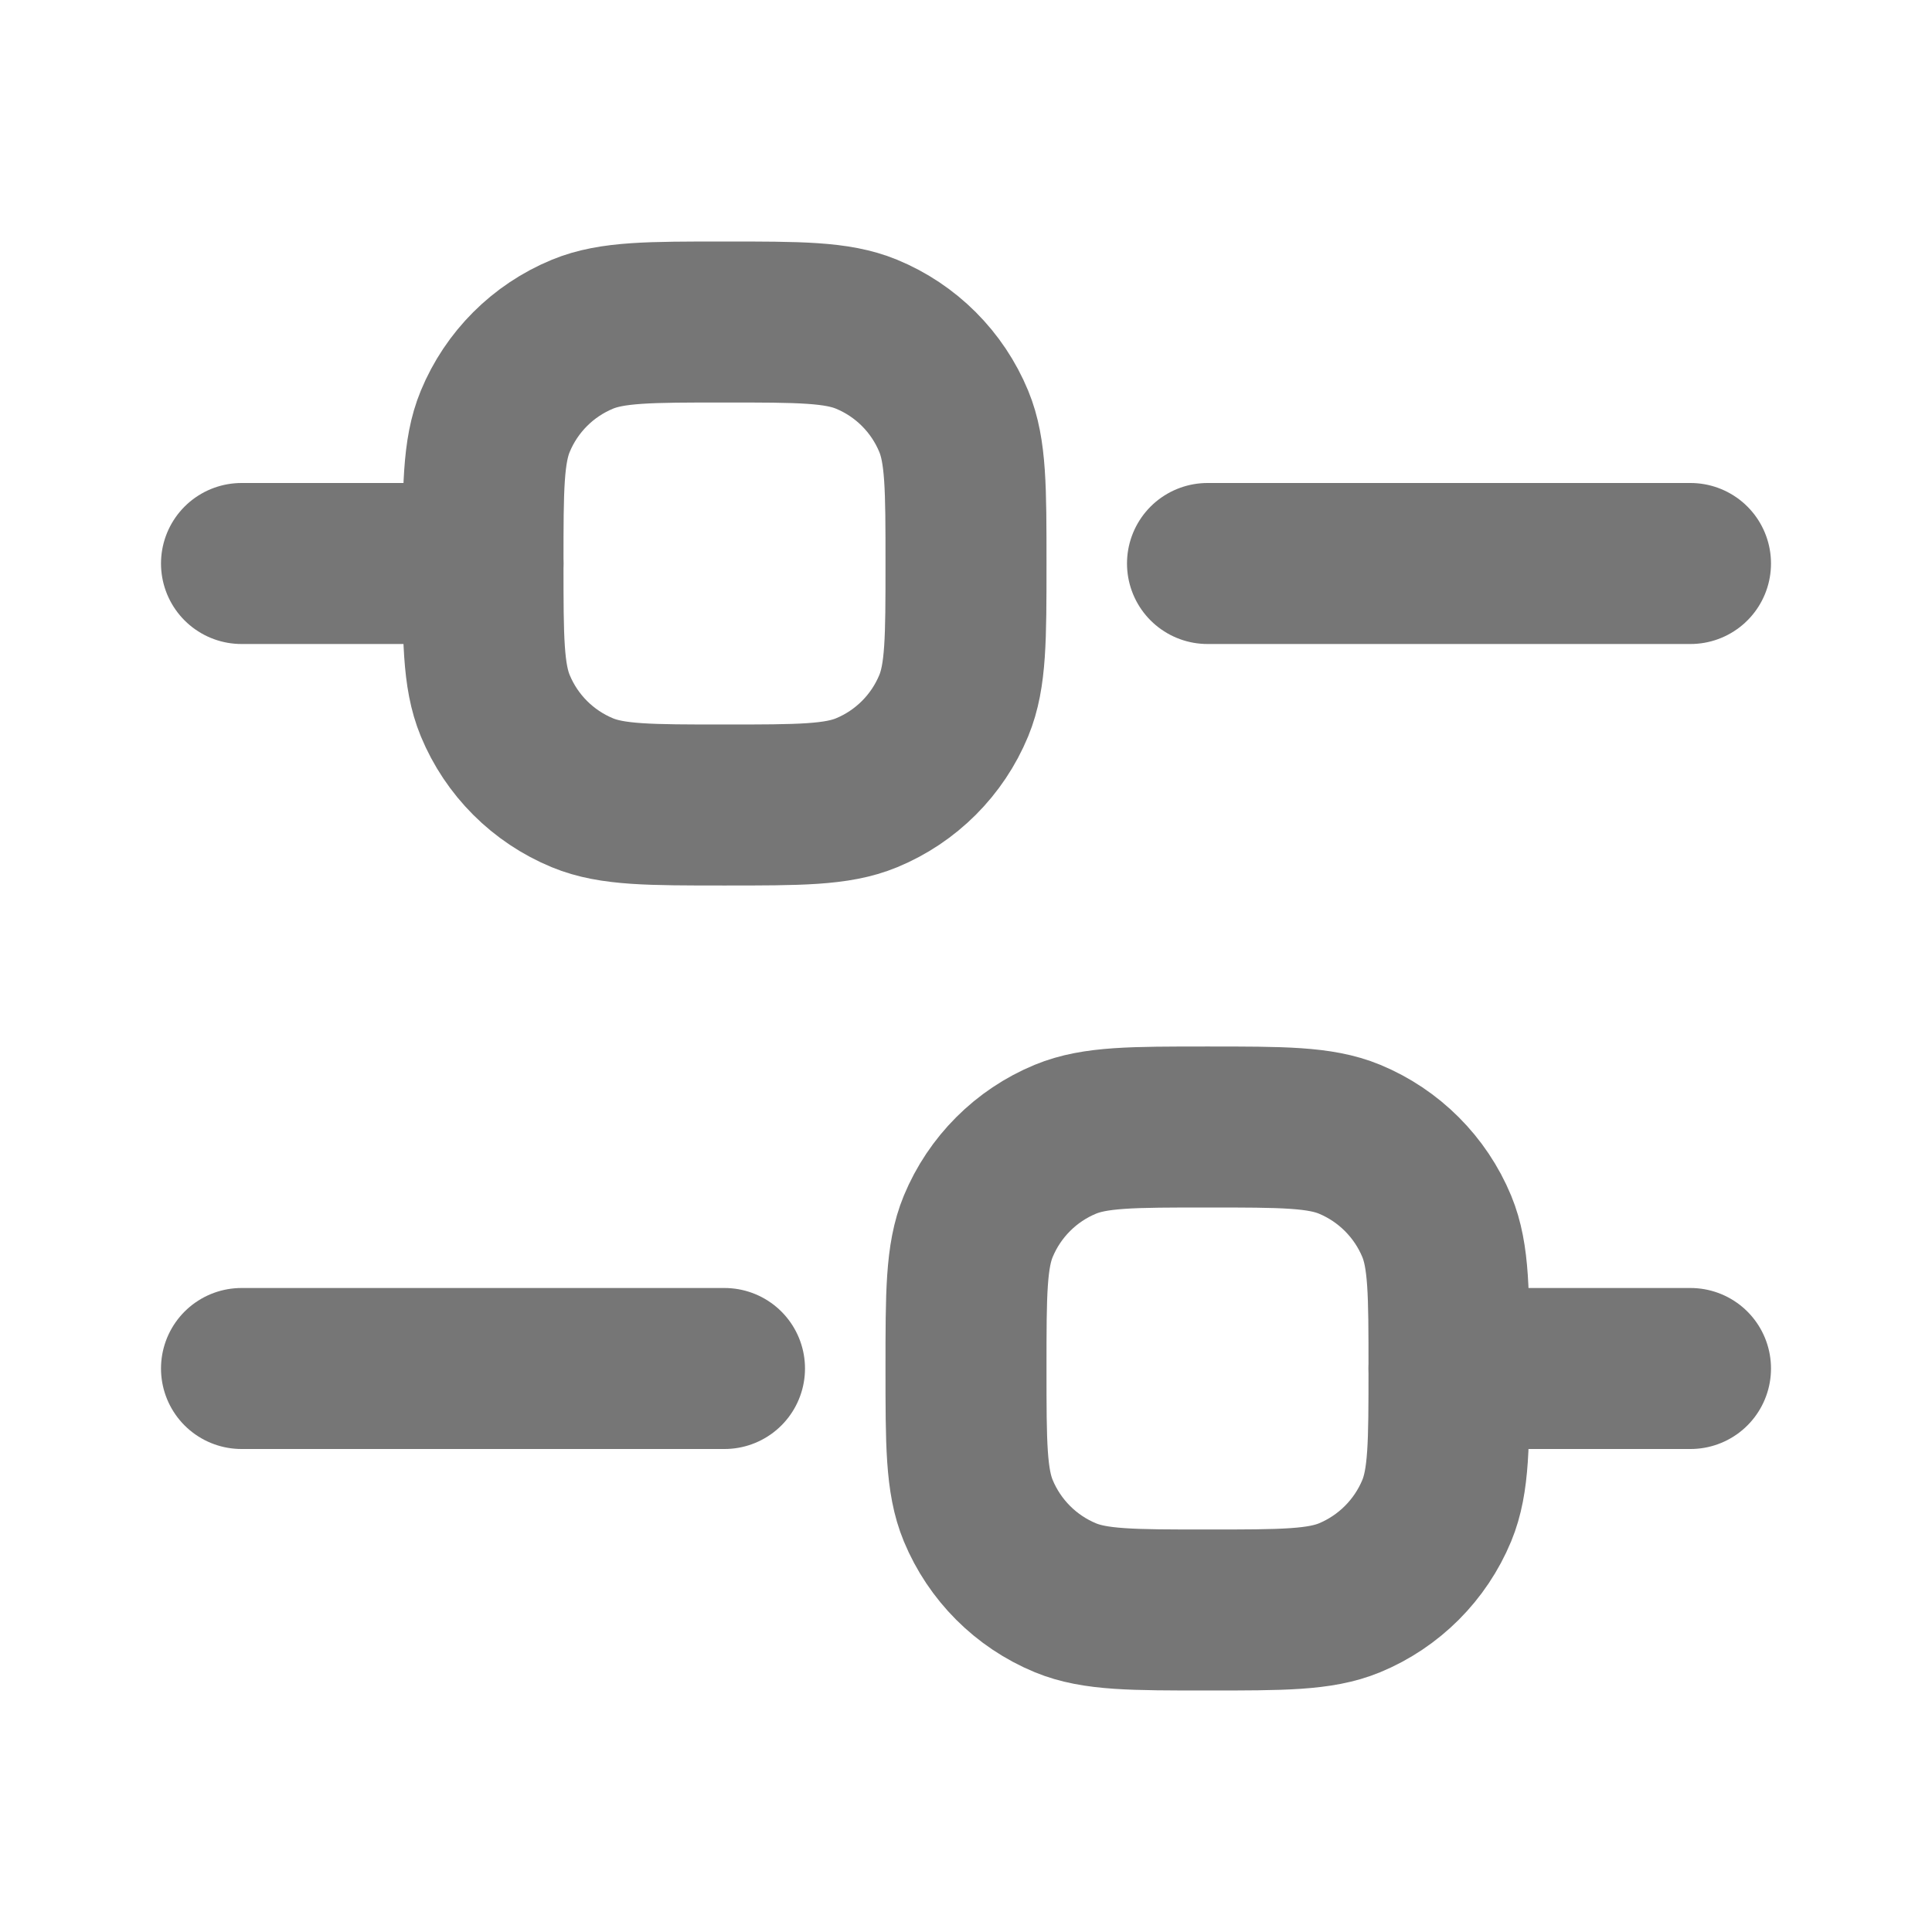
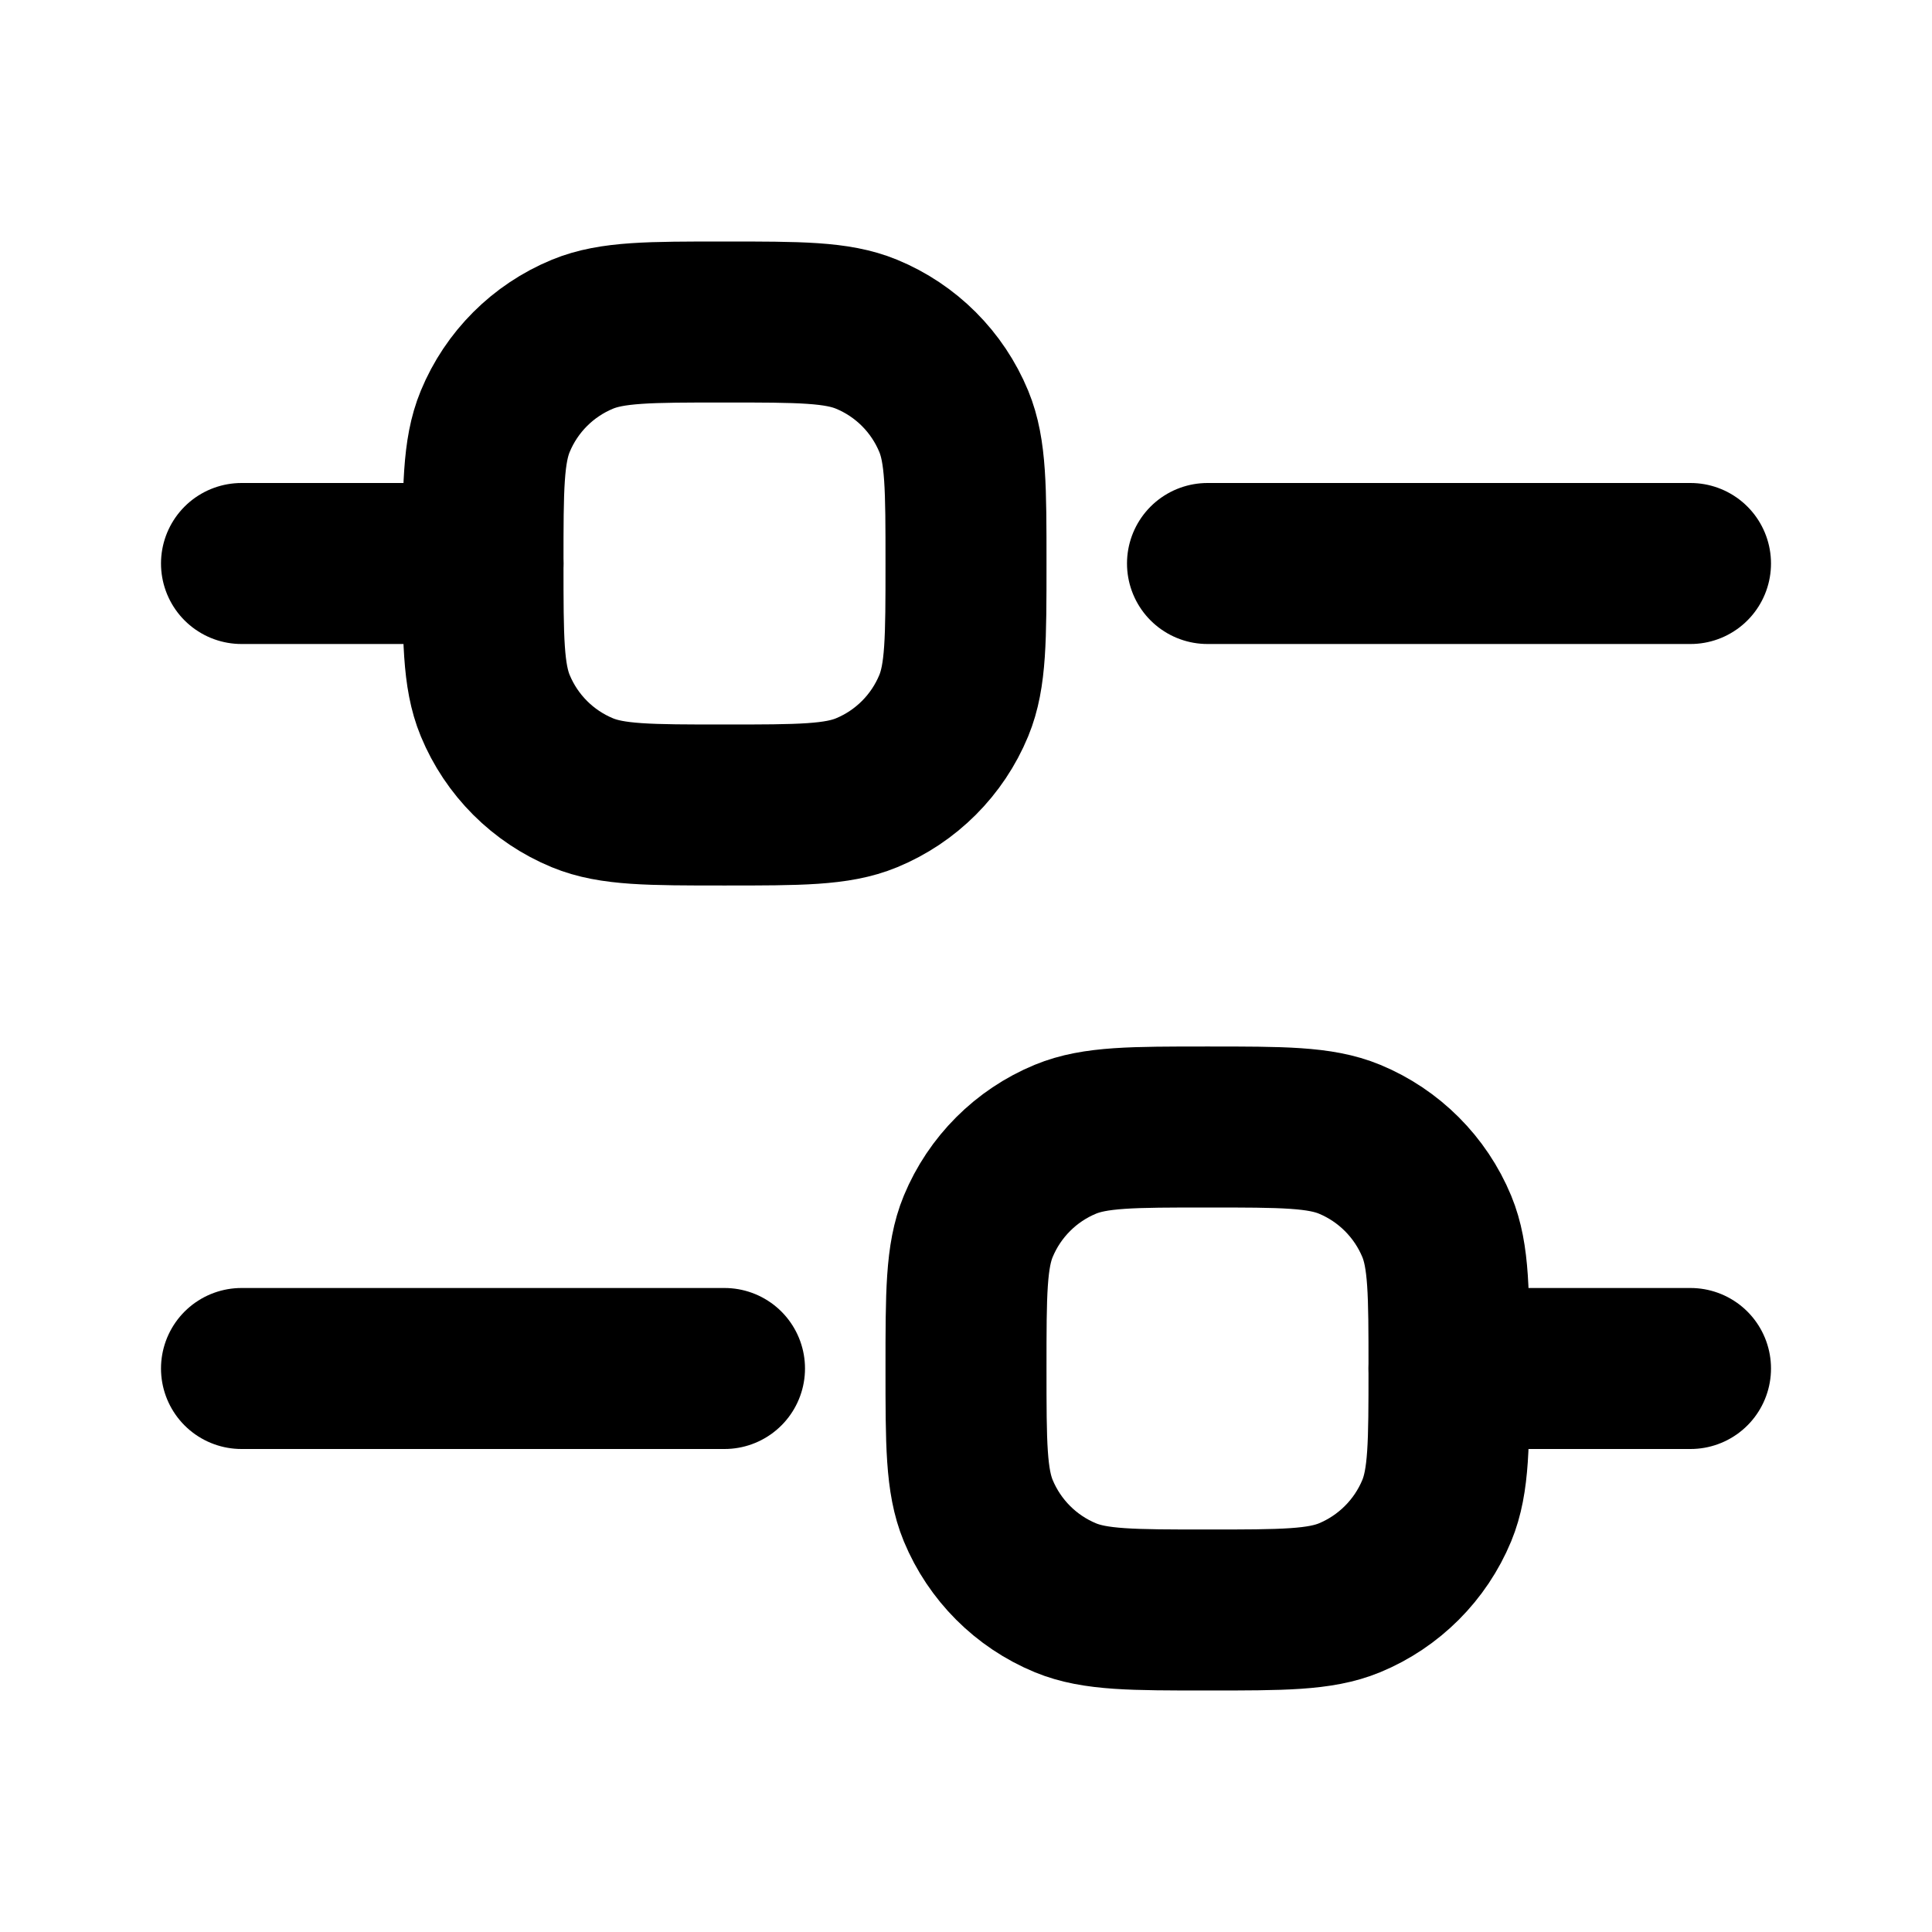
<svg xmlns="http://www.w3.org/2000/svg" width="18" height="18" viewBox="0 0 18 18" fill="none">
-   <path d="M2.25 5.25H4.5" stroke="#767676" stroke-width="1.5" stroke-linecap="round" stroke-linejoin="round" />
-   <path d="M2.25 12.75H6.75" stroke="#767676" stroke-width="1.5" stroke-linecap="round" stroke-linejoin="round" />
-   <path d="M13.5 12.75H15.75" stroke="#767676" stroke-width="1.5" stroke-linecap="round" stroke-linejoin="round" />
-   <path d="M11.25 5.25H15.75" stroke="#767676" stroke-width="1.5" stroke-linecap="round" stroke-linejoin="round" />
-   <path d="M4.5 5.25C4.5 4.551 4.5 4.202 4.614 3.926C4.766 3.558 5.058 3.266 5.426 3.114C5.702 3 6.051 3 6.75 3C7.449 3 7.798 3 8.074 3.114C8.442 3.266 8.734 3.558 8.886 3.926C9 4.202 9 4.551 9 5.25C9 5.949 9 6.298 8.886 6.574C8.734 6.942 8.442 7.234 8.074 7.386C7.798 7.5 7.449 7.5 6.75 7.5C6.051 7.5 5.702 7.5 5.426 7.386C5.058 7.234 4.766 6.942 4.614 6.574C4.5 6.298 4.5 5.949 4.5 5.25Z" stroke="#767676" stroke-width="1.5" />
-   <path d="M9 12.75C9 12.051 9 11.702 9.114 11.426C9.266 11.059 9.558 10.766 9.926 10.614C10.202 10.5 10.551 10.5 11.25 10.5C11.949 10.5 12.298 10.5 12.574 10.614C12.941 10.766 13.234 11.059 13.386 11.426C13.5 11.702 13.5 12.051 13.5 12.75C13.5 13.449 13.5 13.798 13.386 14.074C13.234 14.441 12.941 14.734 12.574 14.886C12.298 15 11.949 15 11.25 15C10.551 15 10.202 15 9.926 14.886C9.558 14.734 9.266 14.441 9.114 14.074C9 13.798 9 13.449 9 12.75Z" stroke="#767676" stroke-width="1.5" />
+   <path d="M2.25 5.25H4.5" stroke="currentColor" stroke-width="1.5" stroke-linecap="round" stroke-linejoin="round" />
+   <path d="M2.25 12.75H6.75" stroke="currentColor" stroke-width="1.5" stroke-linecap="round" stroke-linejoin="round" />
+   <path d="M13.5 12.75H15.75" stroke="currentColor" stroke-width="1.5" stroke-linecap="round" stroke-linejoin="round" />
+   <path d="M11.25 5.25H15.75" stroke="currentColor" stroke-width="1.5" stroke-linecap="round" stroke-linejoin="round" />
+   <path d="M4.5 5.25C4.5 4.551 4.5 4.202 4.614 3.926C4.766 3.558 5.058 3.266 5.426 3.114C5.702 3 6.051 3 6.75 3C7.449 3 7.798 3 8.074 3.114C8.442 3.266 8.734 3.558 8.886 3.926C9 4.202 9 4.551 9 5.25C9 5.949 9 6.298 8.886 6.574C8.734 6.942 8.442 7.234 8.074 7.386C7.798 7.5 7.449 7.5 6.75 7.5C6.051 7.5 5.702 7.5 5.426 7.386C5.058 7.234 4.766 6.942 4.614 6.574C4.5 6.298 4.5 5.949 4.5 5.25Z" stroke="currentColor" stroke-width="1.5" />
+   <path d="M9 12.75C9 12.051 9 11.702 9.114 11.426C9.266 11.059 9.558 10.766 9.926 10.614C10.202 10.5 10.551 10.5 11.25 10.5C11.949 10.5 12.298 10.5 12.574 10.614C12.941 10.766 13.234 11.059 13.386 11.426C13.5 11.702 13.5 12.051 13.5 12.75C13.5 13.449 13.5 13.798 13.386 14.074C13.234 14.441 12.941 14.734 12.574 14.886C12.298 15 11.949 15 11.25 15C10.551 15 10.202 15 9.926 14.886C9.558 14.734 9.266 14.441 9.114 14.074C9 13.798 9 13.449 9 12.75Z" stroke="currentColor" stroke-width="1.5" />
</svg>
